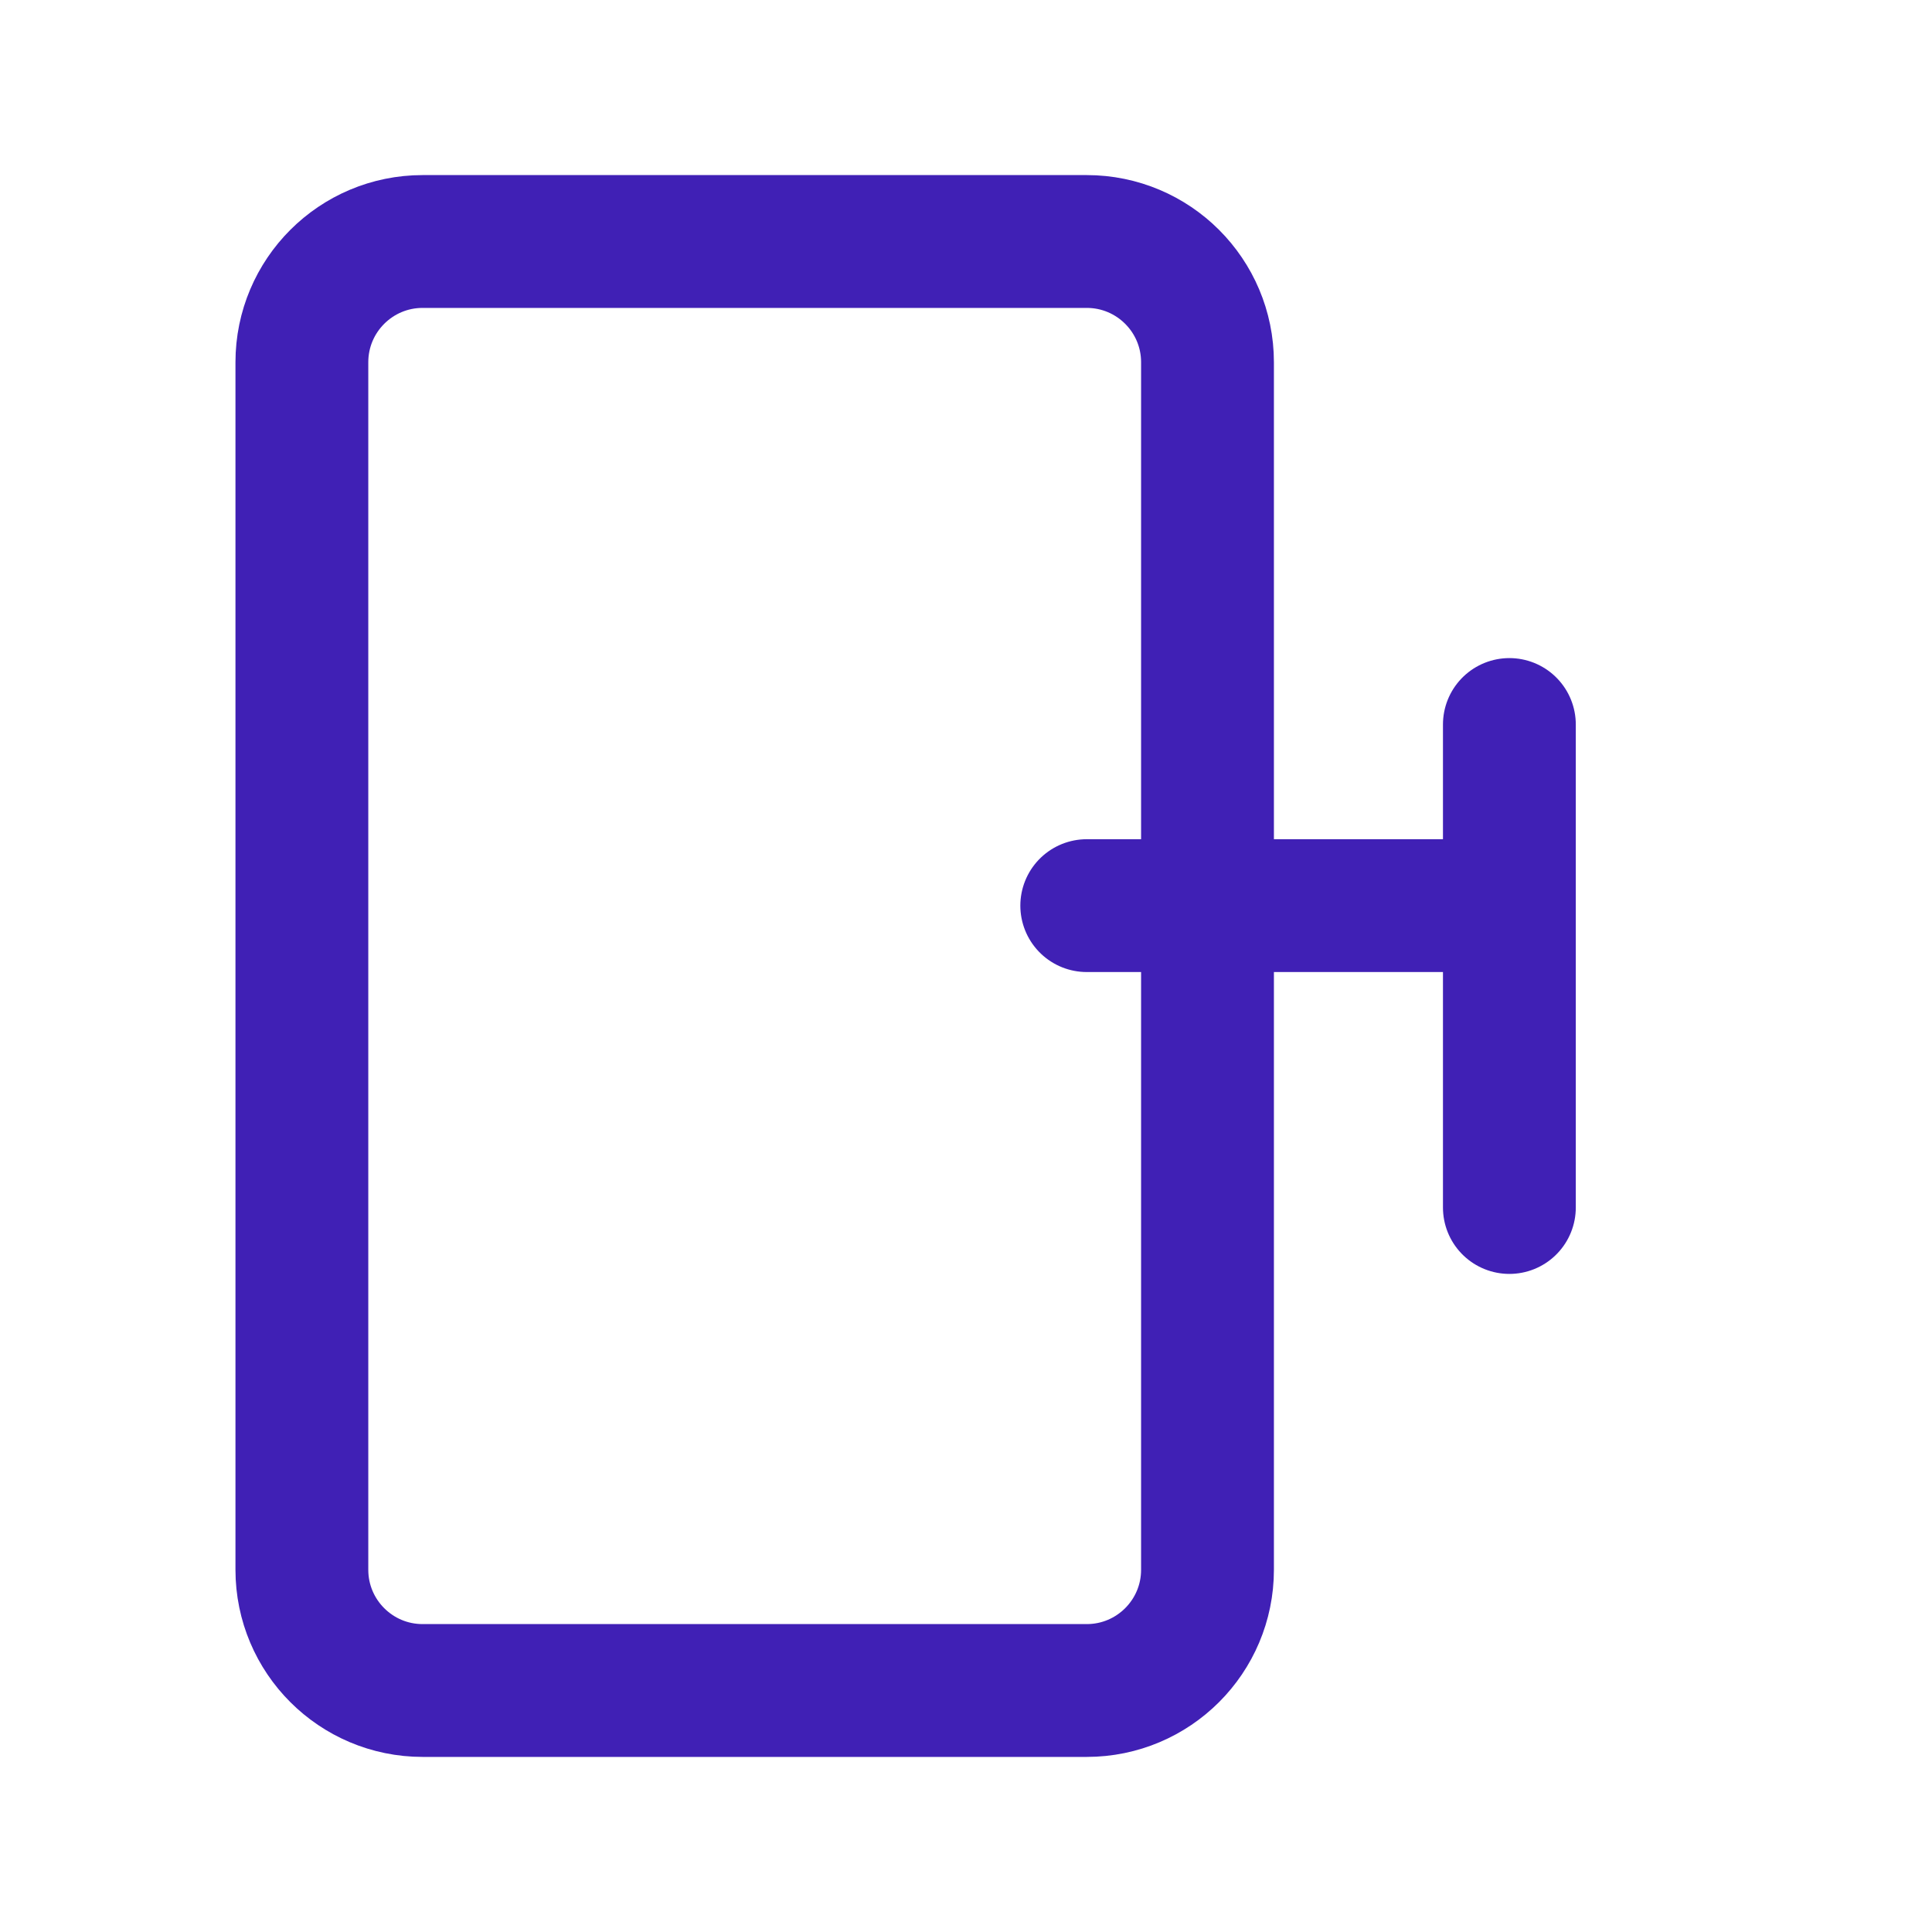
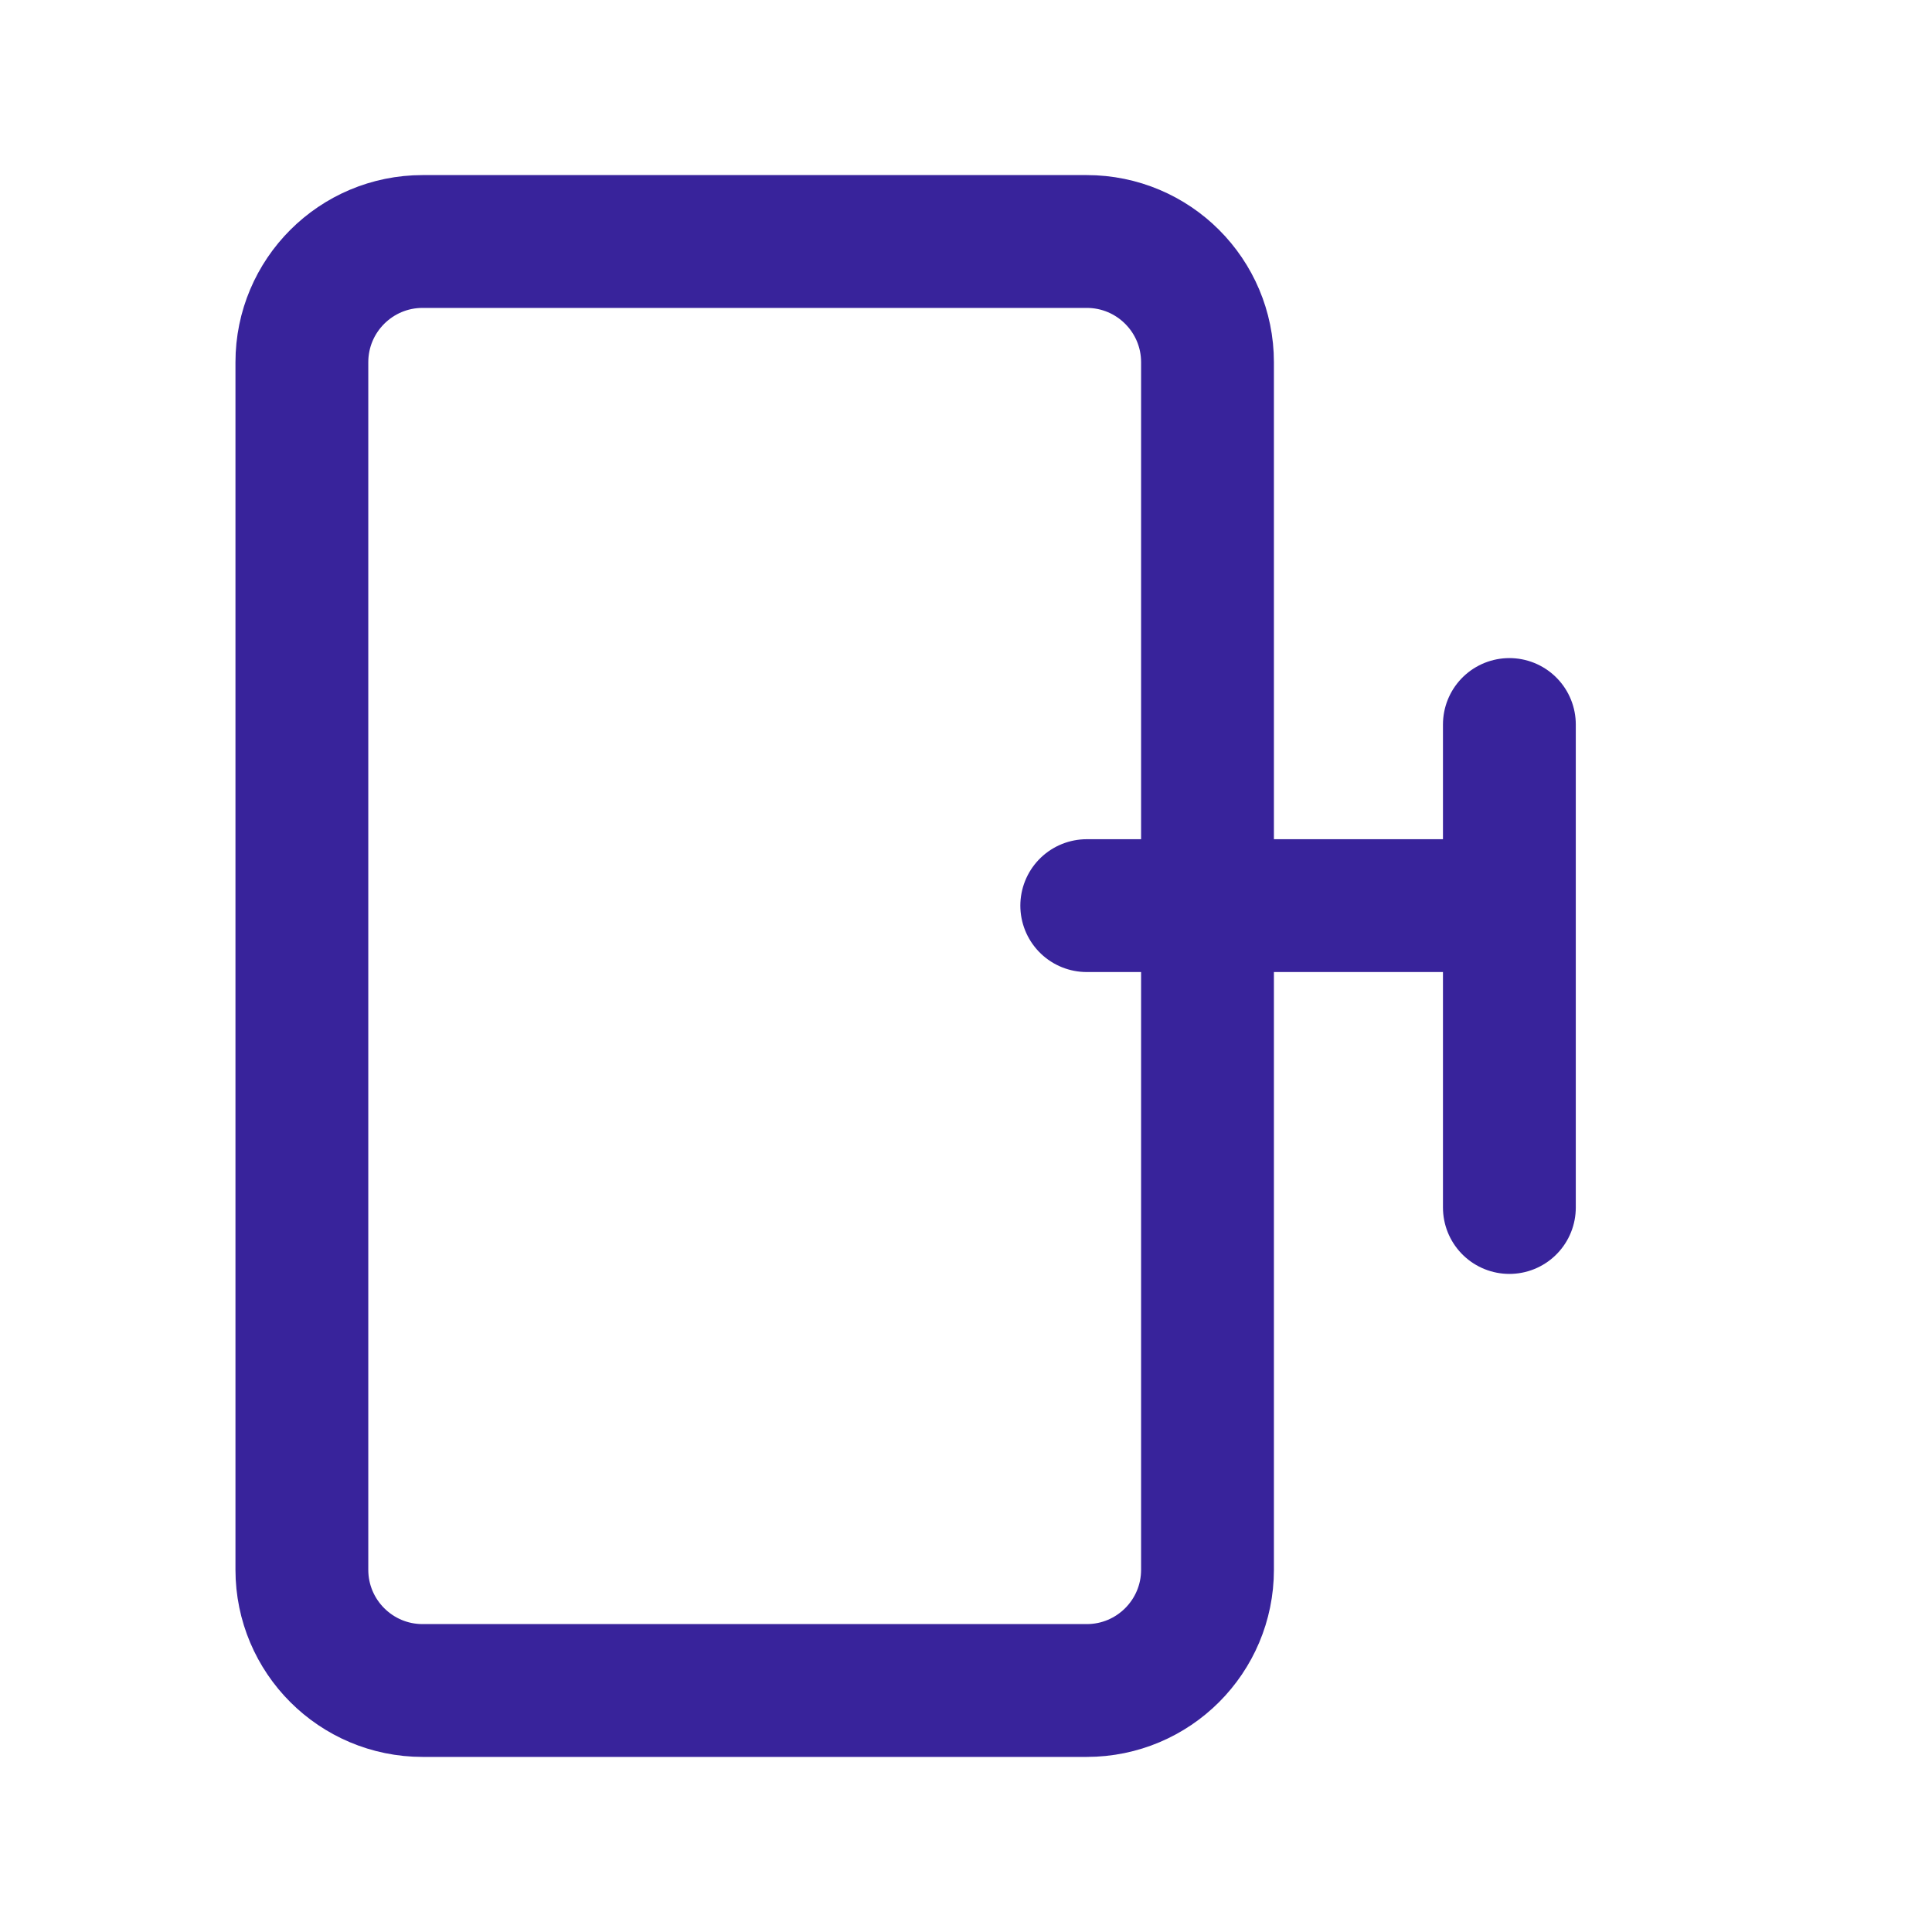
<svg xmlns="http://www.w3.org/2000/svg" width="100%" height="100%" viewBox="0 0 32 32" role="img" aria-labelledby="title desc">
-   <g fill="none" stroke="#4020B5" stroke-width="2.2" stroke-linecap="round" stroke-linejoin="round">
+   <g fill="none" stroke="#38239B" stroke-width="2.2" stroke-linecap="round" stroke-linejoin="round">
    <rect x="5" y="4" width="15" height="24" rx="2" />
    <path d="M18 15h7M25 12v8" />
  </g>
</svg>
